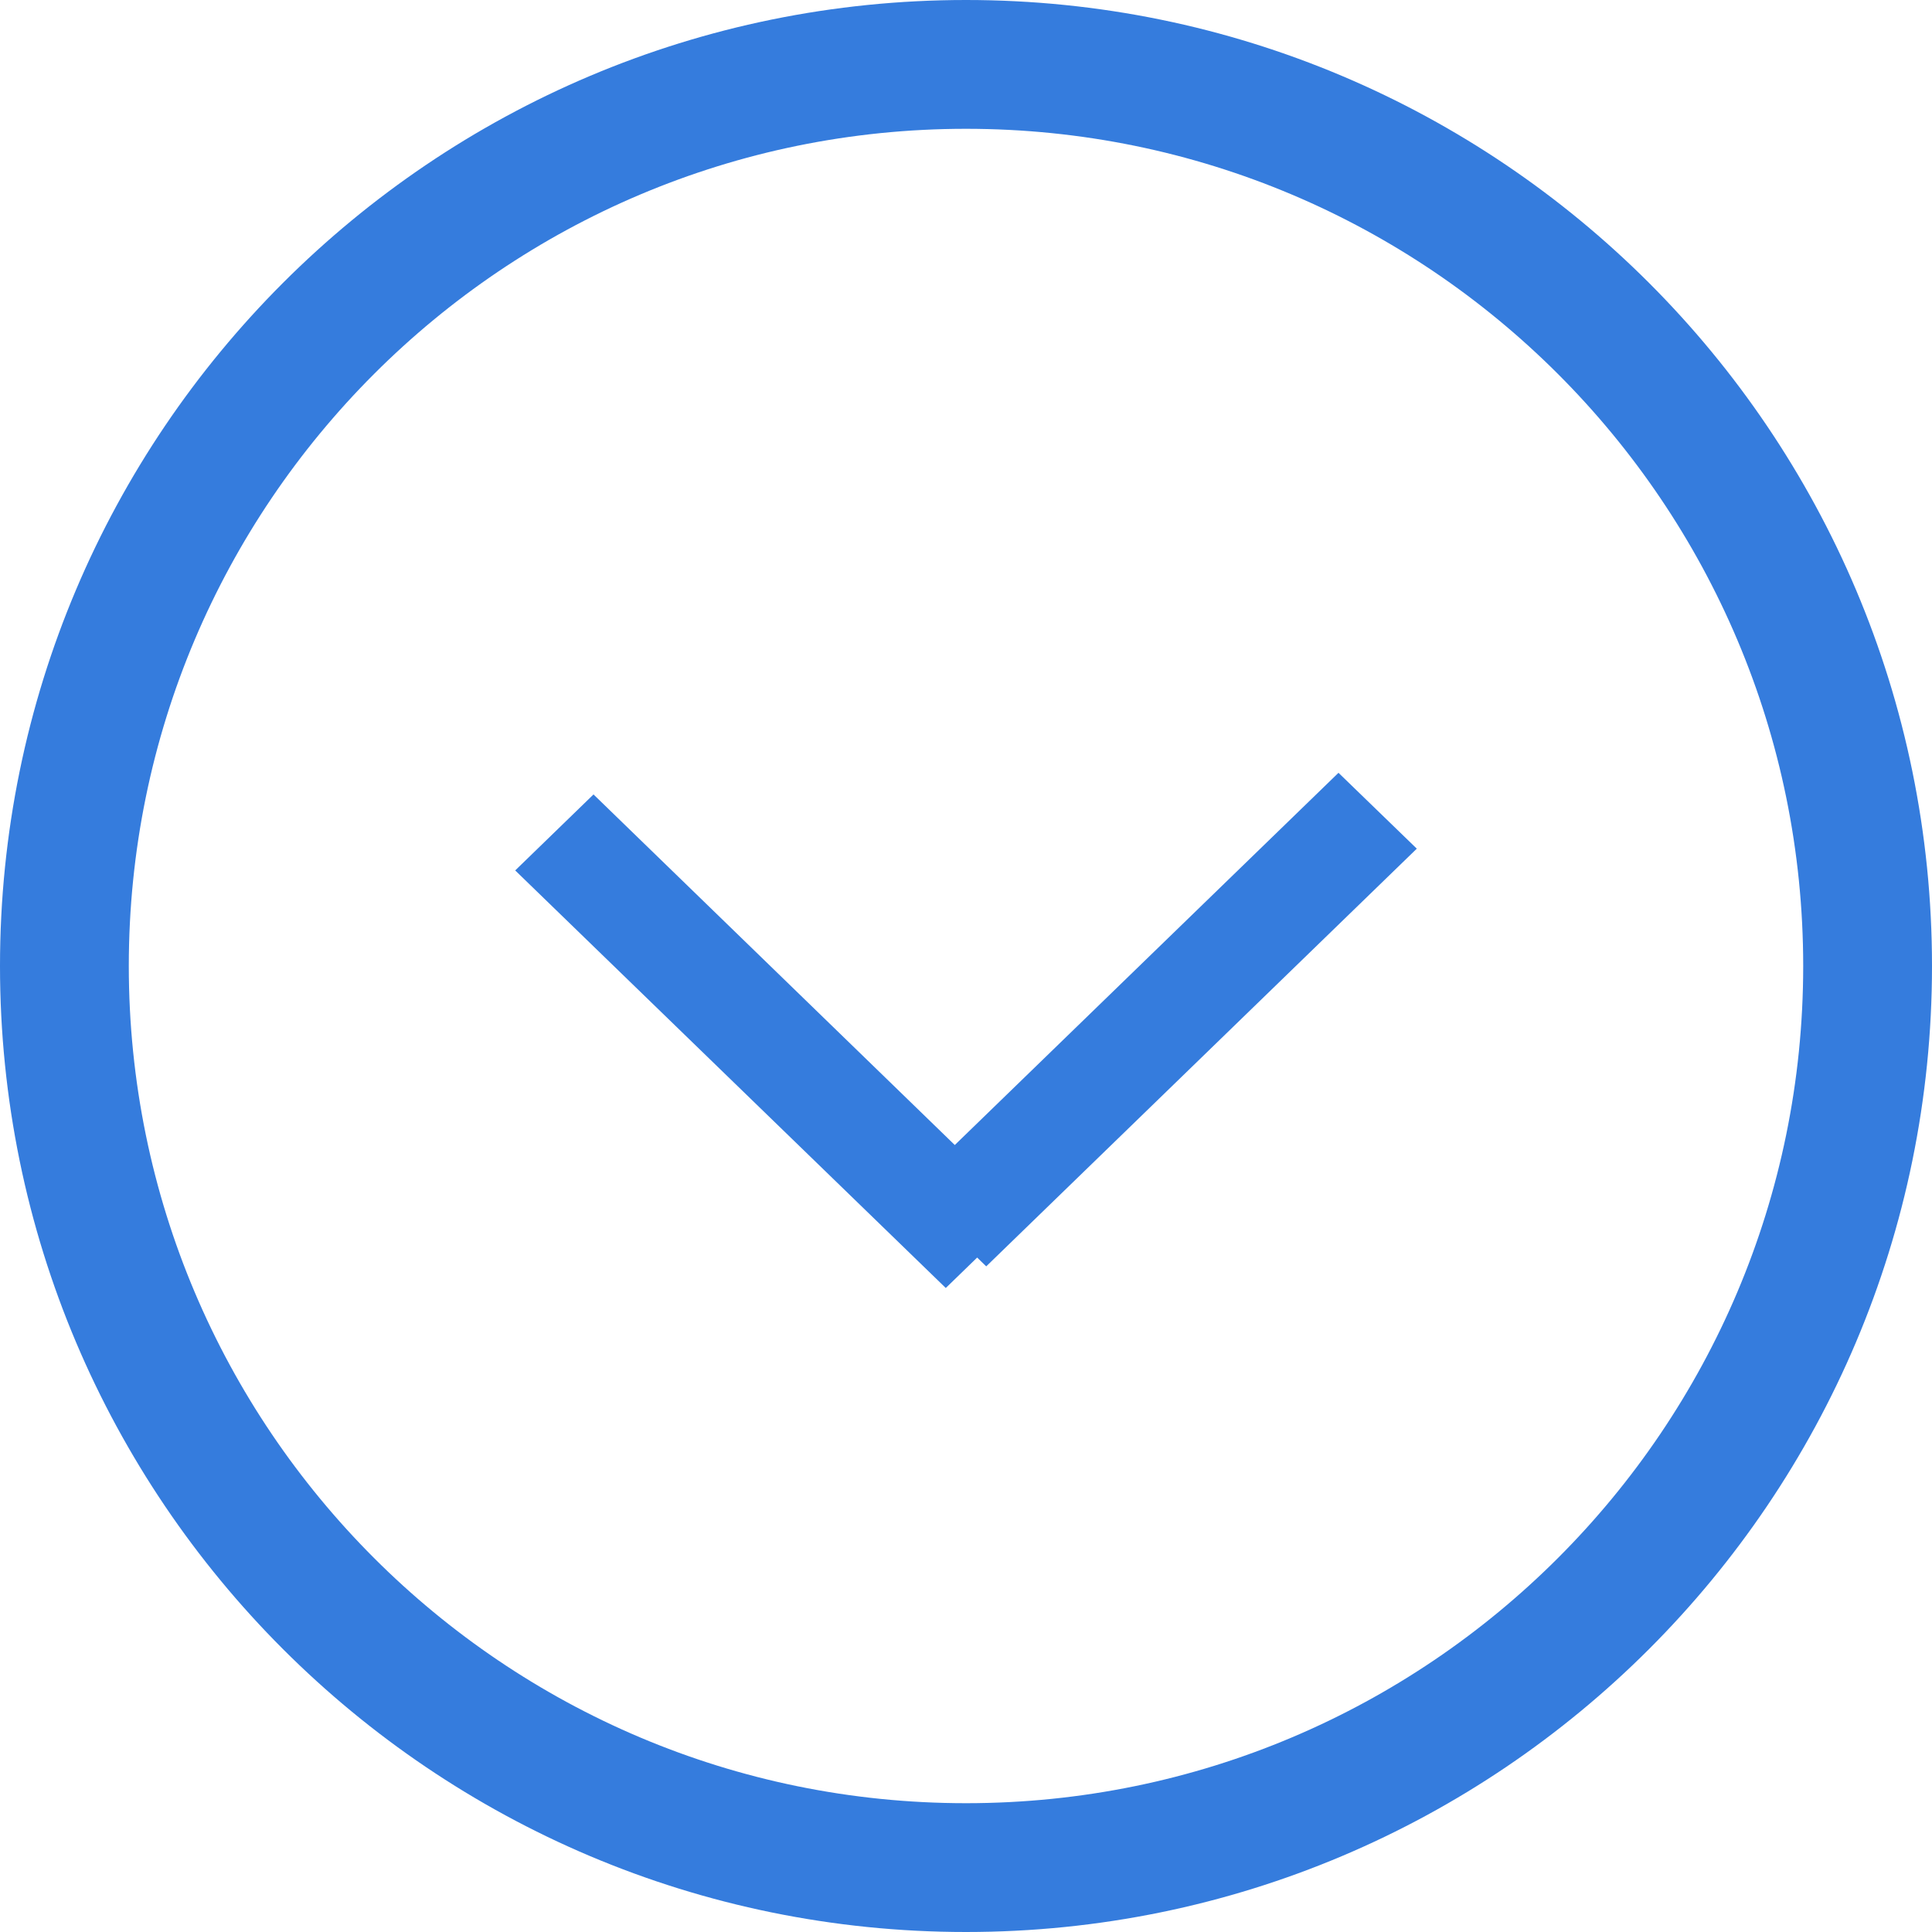
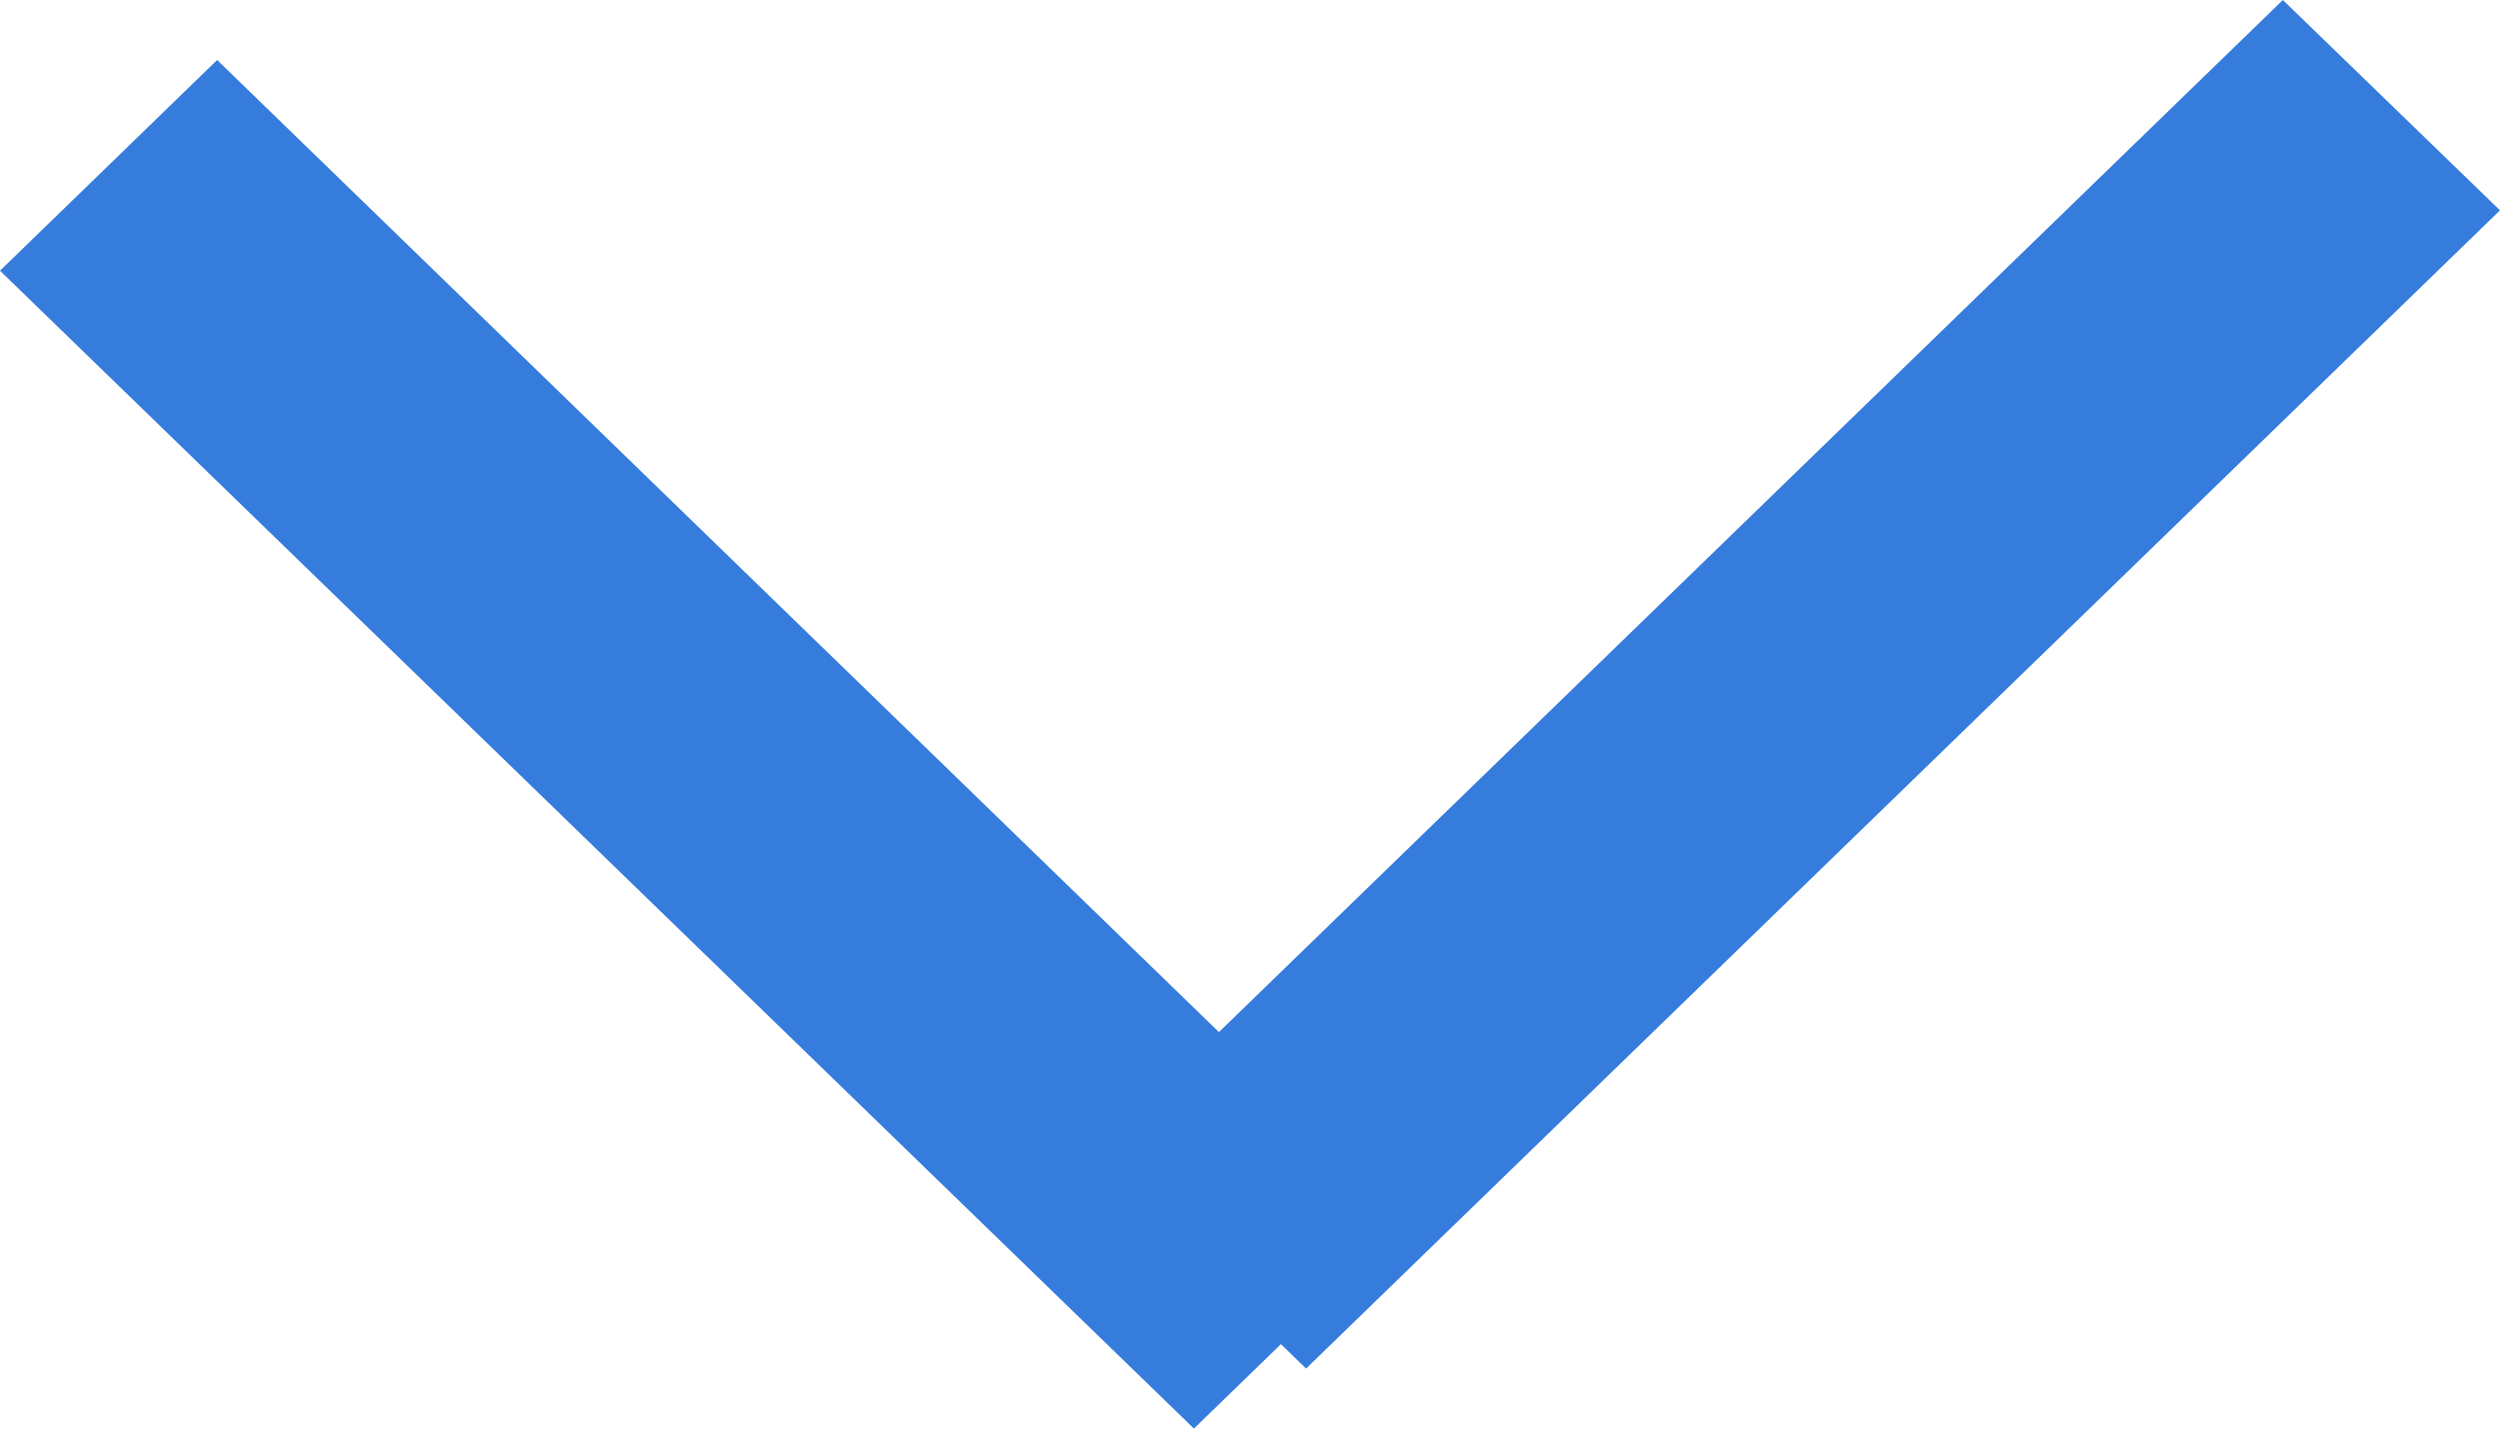
- <svg xmlns="http://www.w3.org/2000/svg" width="15" height="15" viewBox="0 0 15 15" fill="none">
-   <circle cx="7.5" cy="7.5" r="7" stroke="#357CDD" />
-   <path d="M4.608 6.168L7.95 9.411L7.343 10L4 6.758L4.608 6.168Z" fill="#357CDD" />
-   <path d="M10.392 6L7.05 9.242L7.657 9.832L11 6.589L10.392 6Z" fill="#357CDD" />
+ <svg xmlns="http://www.w3.org/2000/svg" width="7" height="4" viewBox="0 0 7 4" fill="none">
+   <path d="M0.608 0.168L3.95 3.411L3.343 4L0 0.758L0.608 0.168Z" fill="#357CDD" />
+   <path d="M6.392 0L3.05 3.242L3.657 3.832L7 0.589L6.392 0Z" fill="#357CDD" />
</svg>
